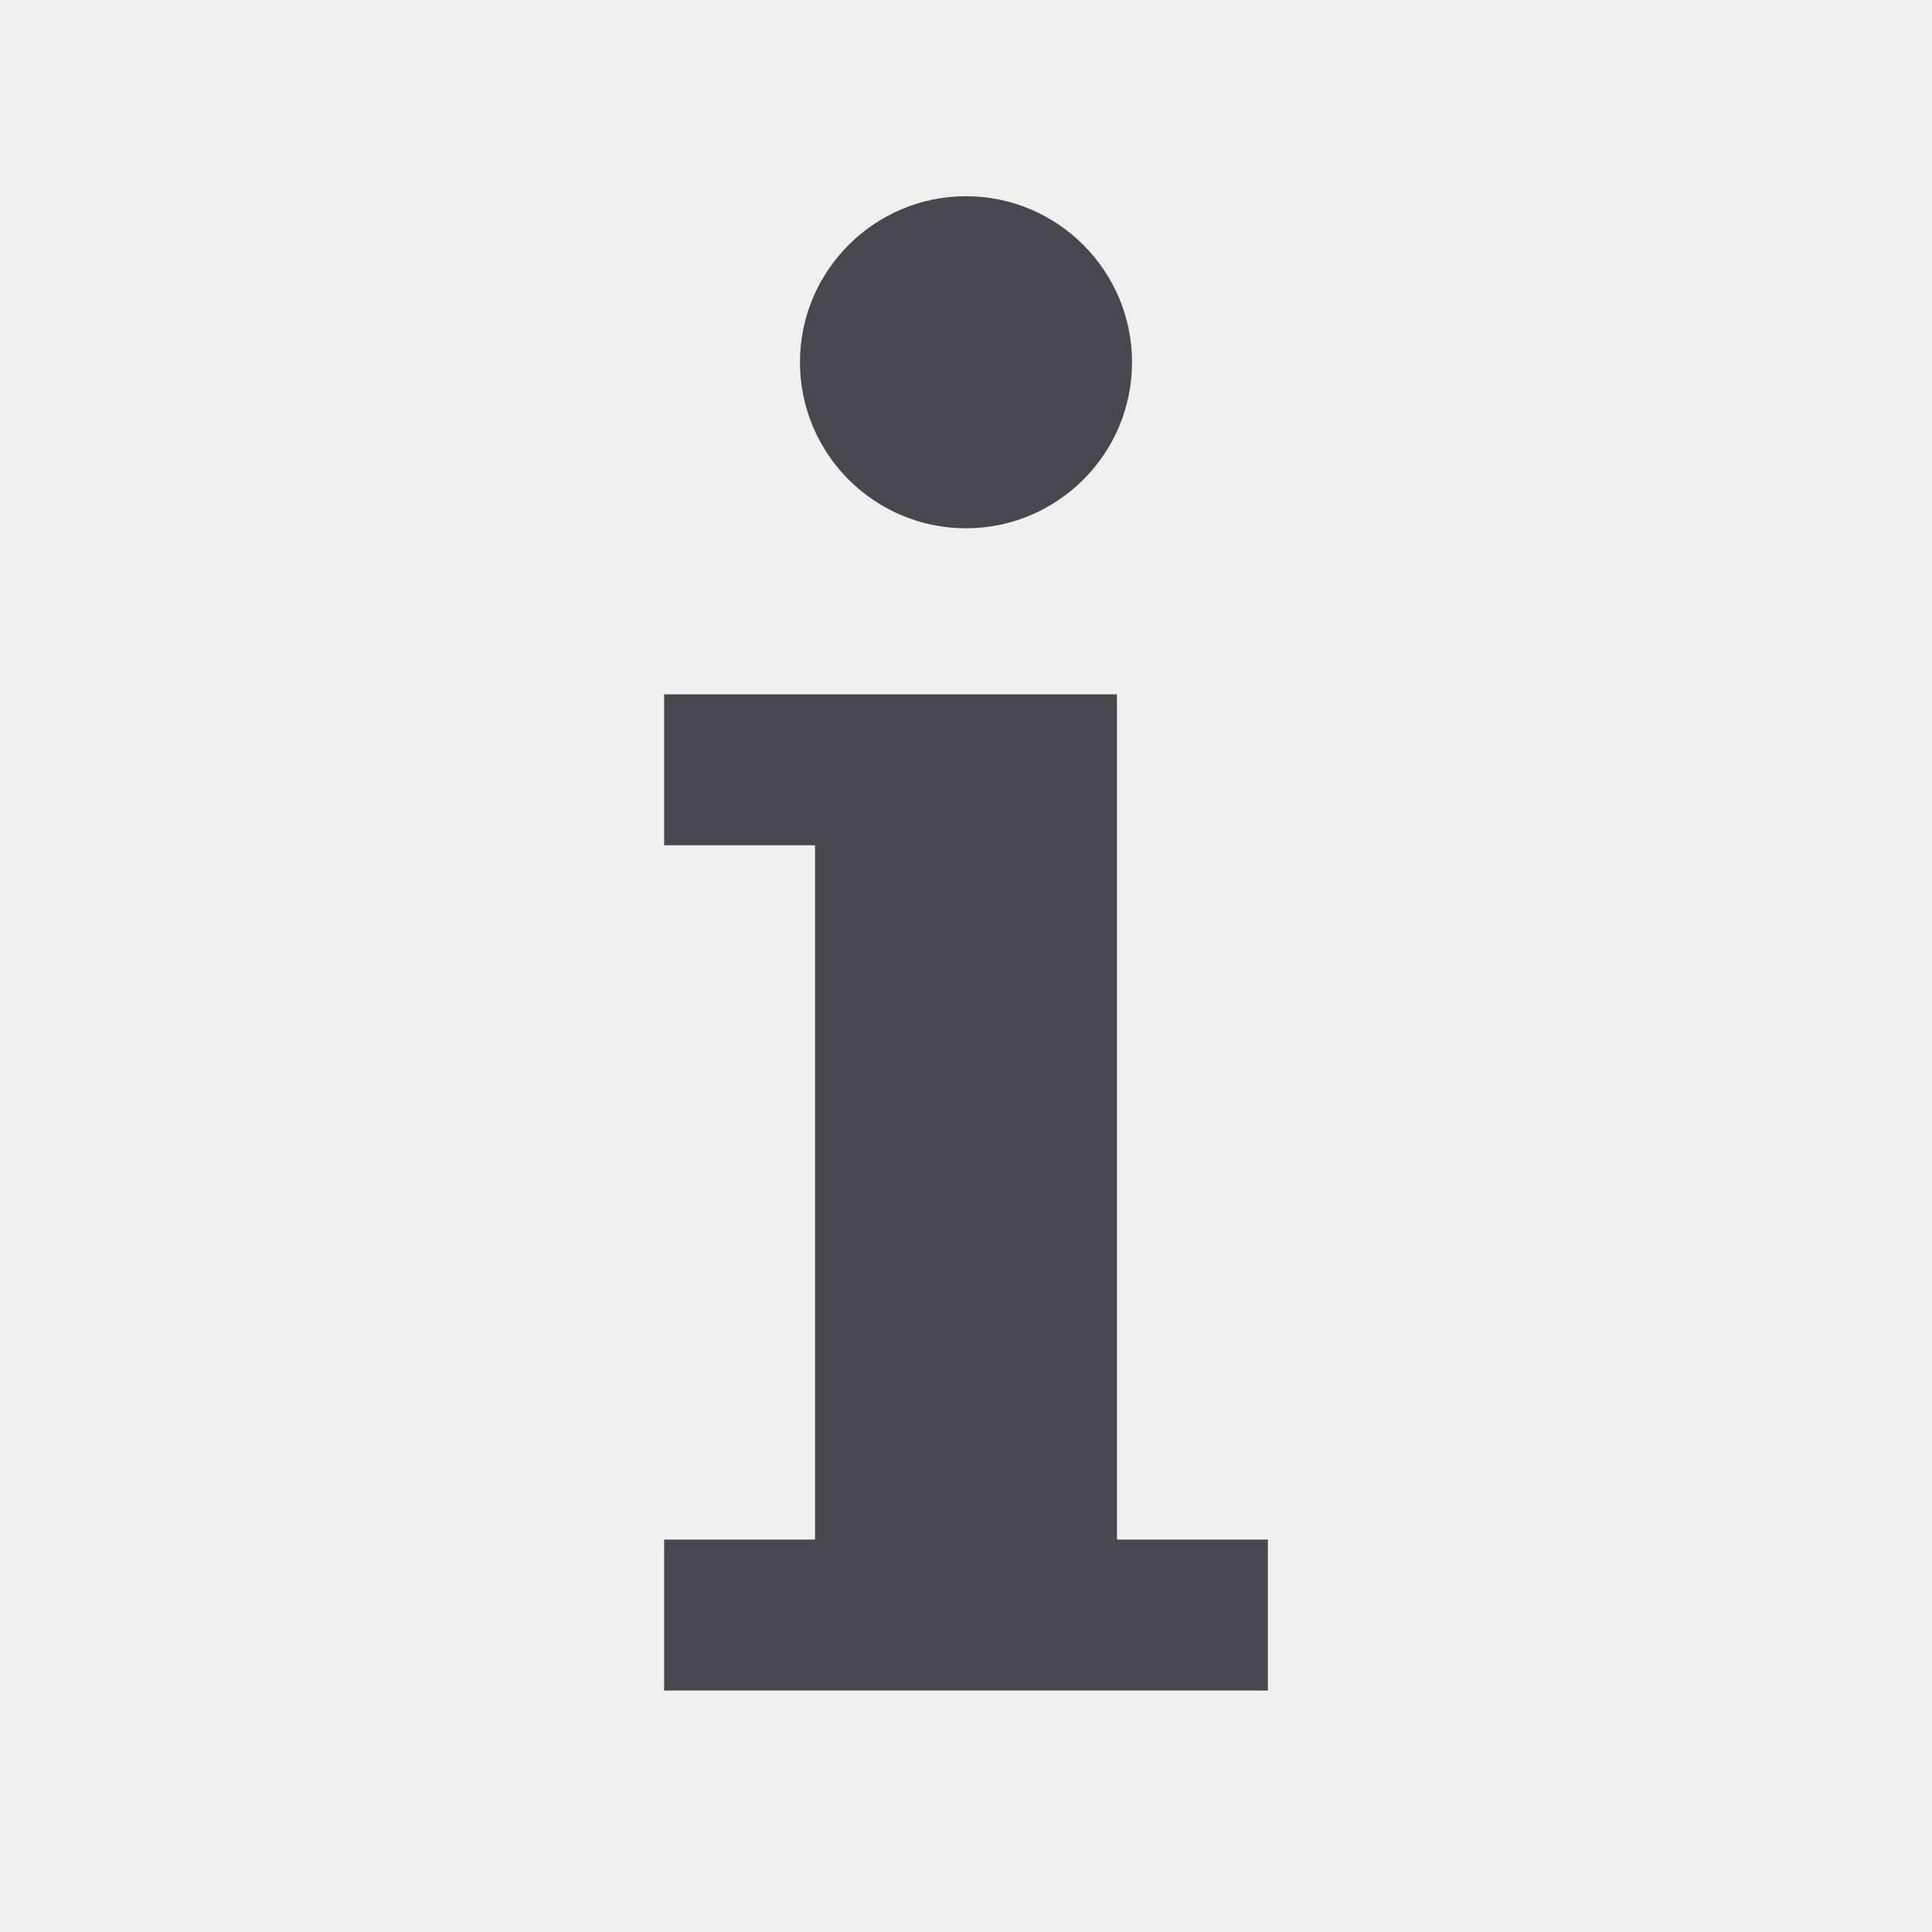
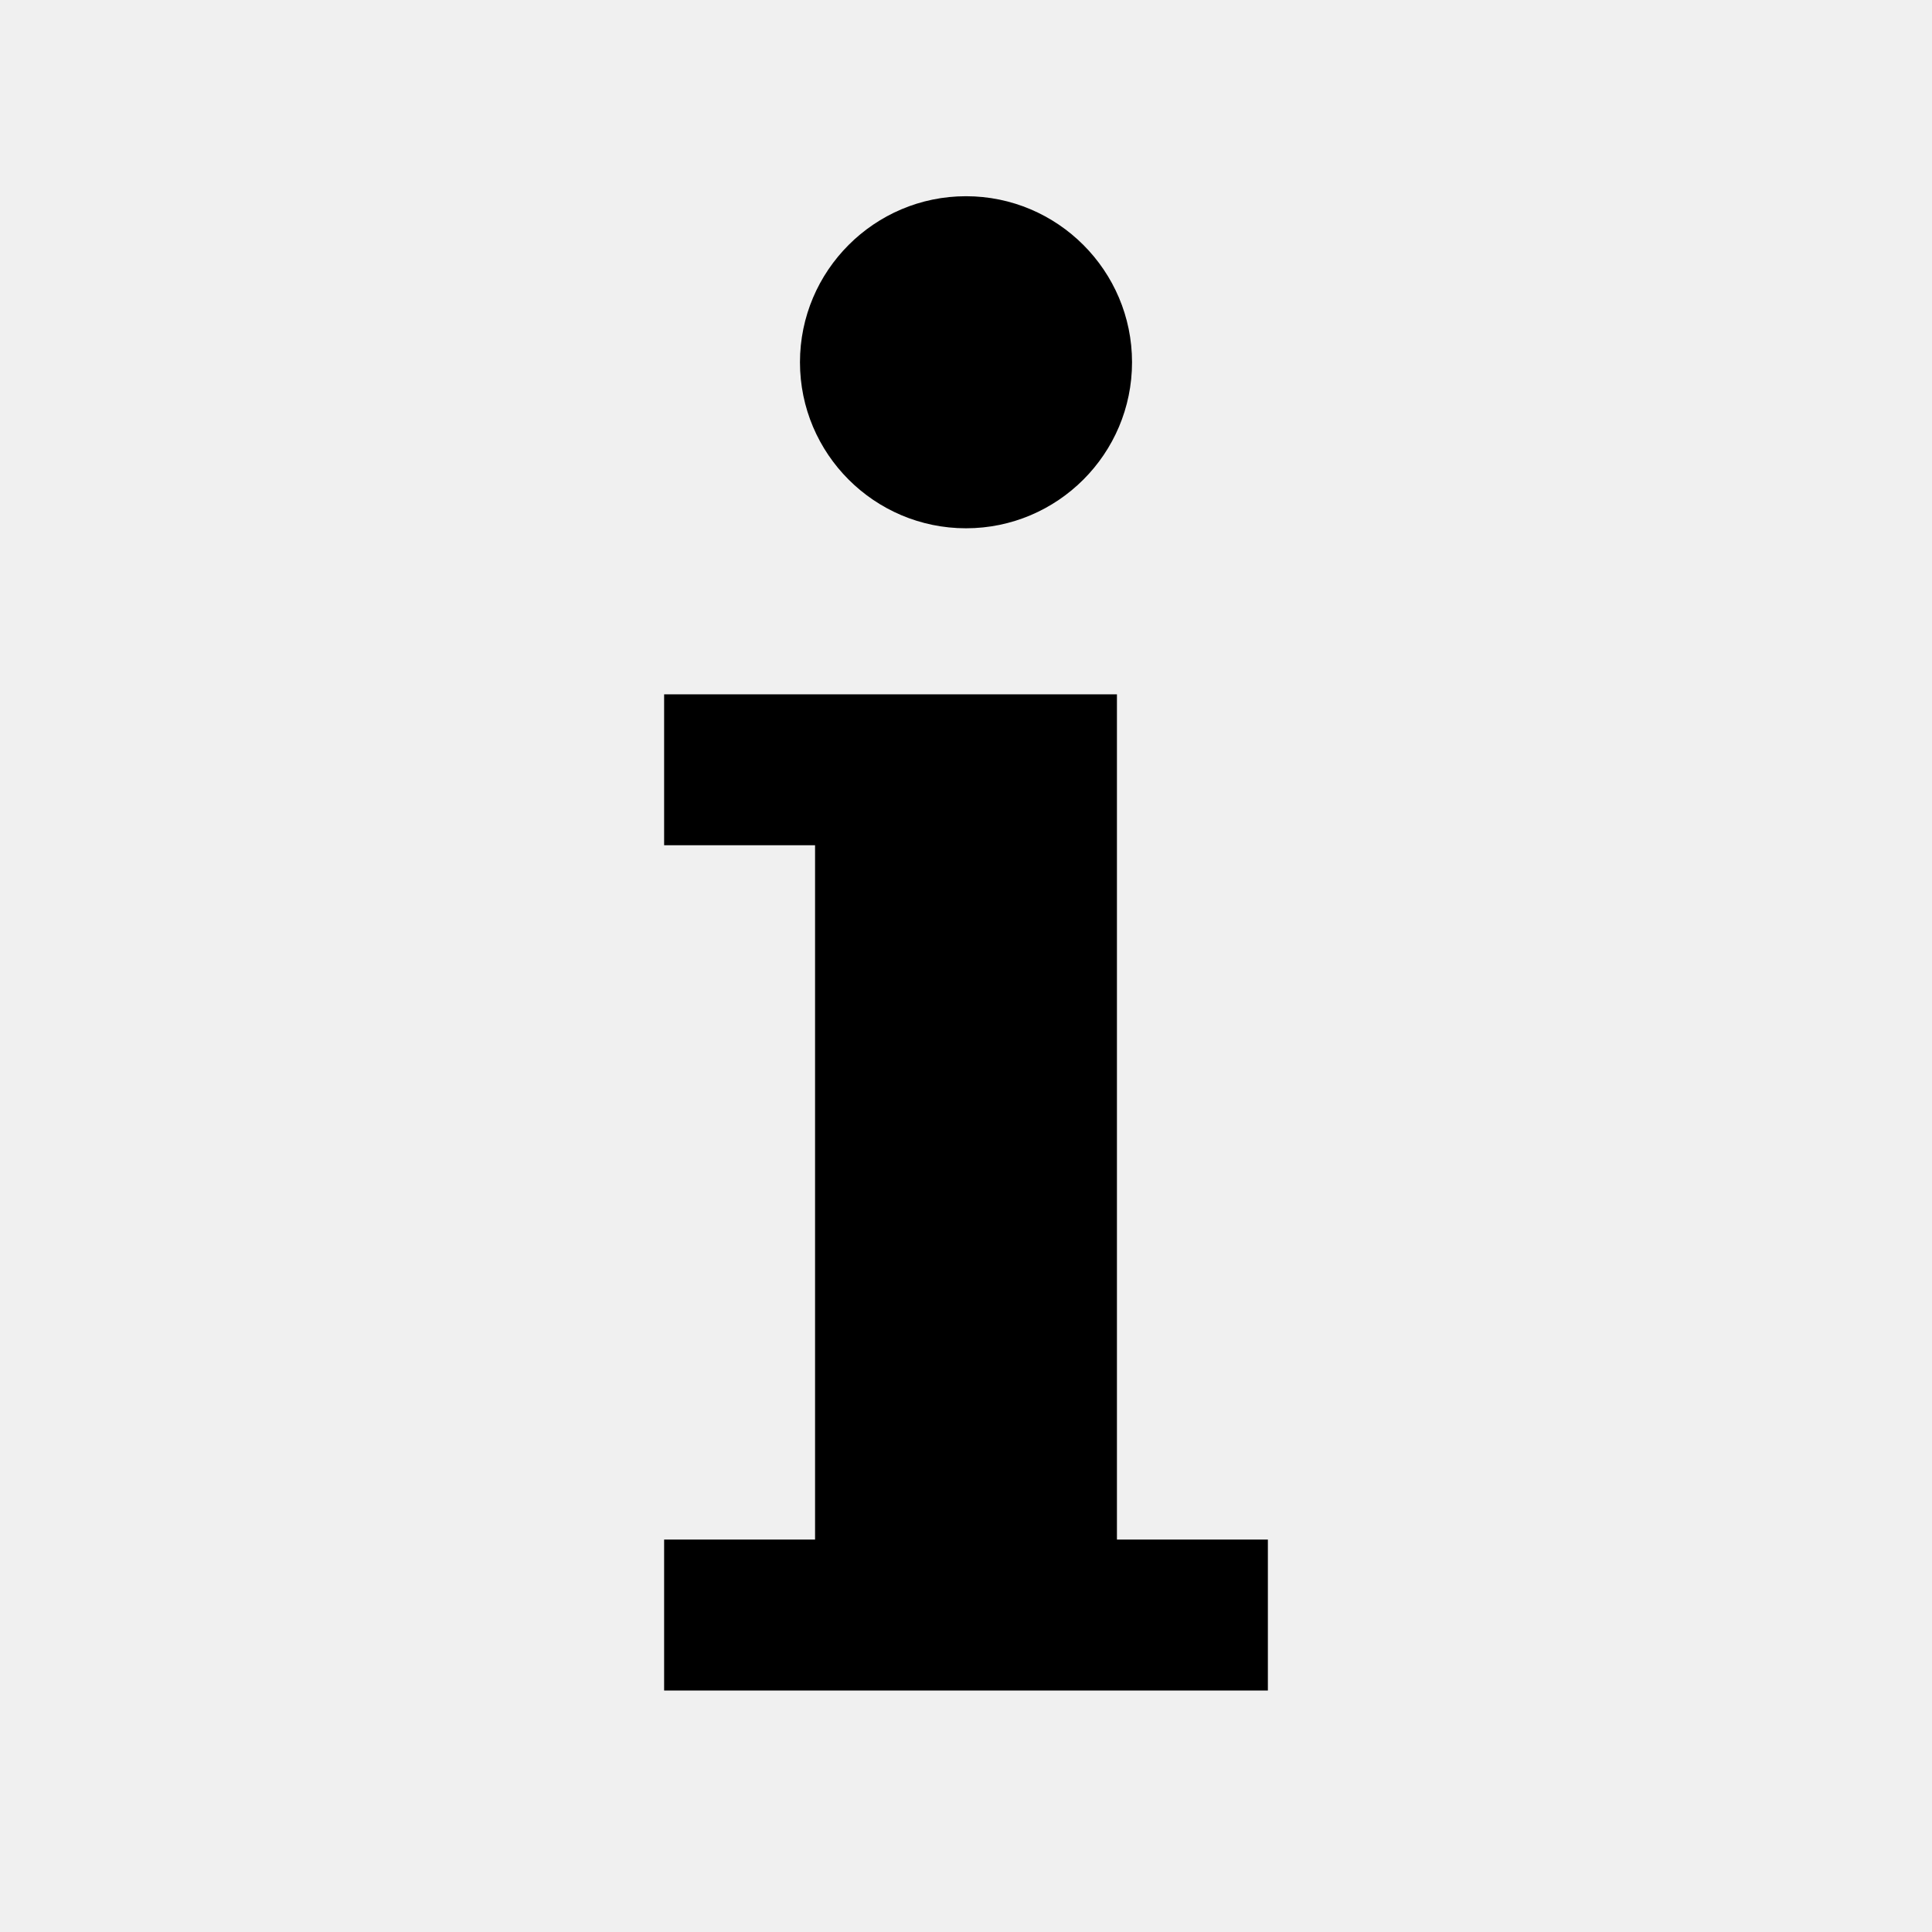
- <svg xmlns="http://www.w3.org/2000/svg" xmlns:xlink="http://www.w3.org/1999/xlink" width="16px" height="16px" viewBox="0 0 16 16" version="1.1">
-   <defs>
-     <path d="M10.5,14 L5.5,14 L5.5,12.75 L6.75,12.75 L6.75,7 L5.5,7 L5.5,5.75 L9.25,5.75 L9.25,12.75 L10.5,12.75 L10.5,14 Z M9.375,3 C9.375,3.759 8.758,4.375 8,4.375 C7.242,4.375 6.625,3.759 6.625,3 C6.625,2.242 7.242,1.625 8,1.625 C8.758,1.625 9.375,2.242 9.375,3 Z" id="path-1" />
-   </defs>
-   <g id="Final---SVGs-for-Harry" stroke="none" stroke-width="1" fill="none" fill-rule="evenodd">
-     <g id="Information">
-       <mask id="mask-2" fill="white">
-         <use xlink:href="#path-1" />
-       </mask>
-       <use fill="#48464F" xlink:href="#path-1" />
+ <svg xmlns="http://www.w3.org/2000/svg" width="16px" height="16px" viewBox="0 0 16 16" version="1.1">
+   <defs />
+   <g id="Page-1" stroke="none" stroke-width="1" fill="none" fill-rule="evenodd">
+     <g id="information" fill="#000000">
+       <path d="M10.5,14 L5.5,14 L5.5,12.75 L6.75,12.75 L6.75,7 L5.5,7 L5.5,5.75 L9.25,5.75 L9.25,12.75 L10.5,12.75 L10.5,14 Z M9.375,3 C9.375,3.759 8.758,4.375 8,4.375 C7.242,4.375 6.625,3.759 6.625,3 C6.625,2.242 7.242,1.625 8,1.625 C8.758,1.625 9.375,2.242 9.375,3 Z" id="Information" />
    </g>
  </g>
</svg>
